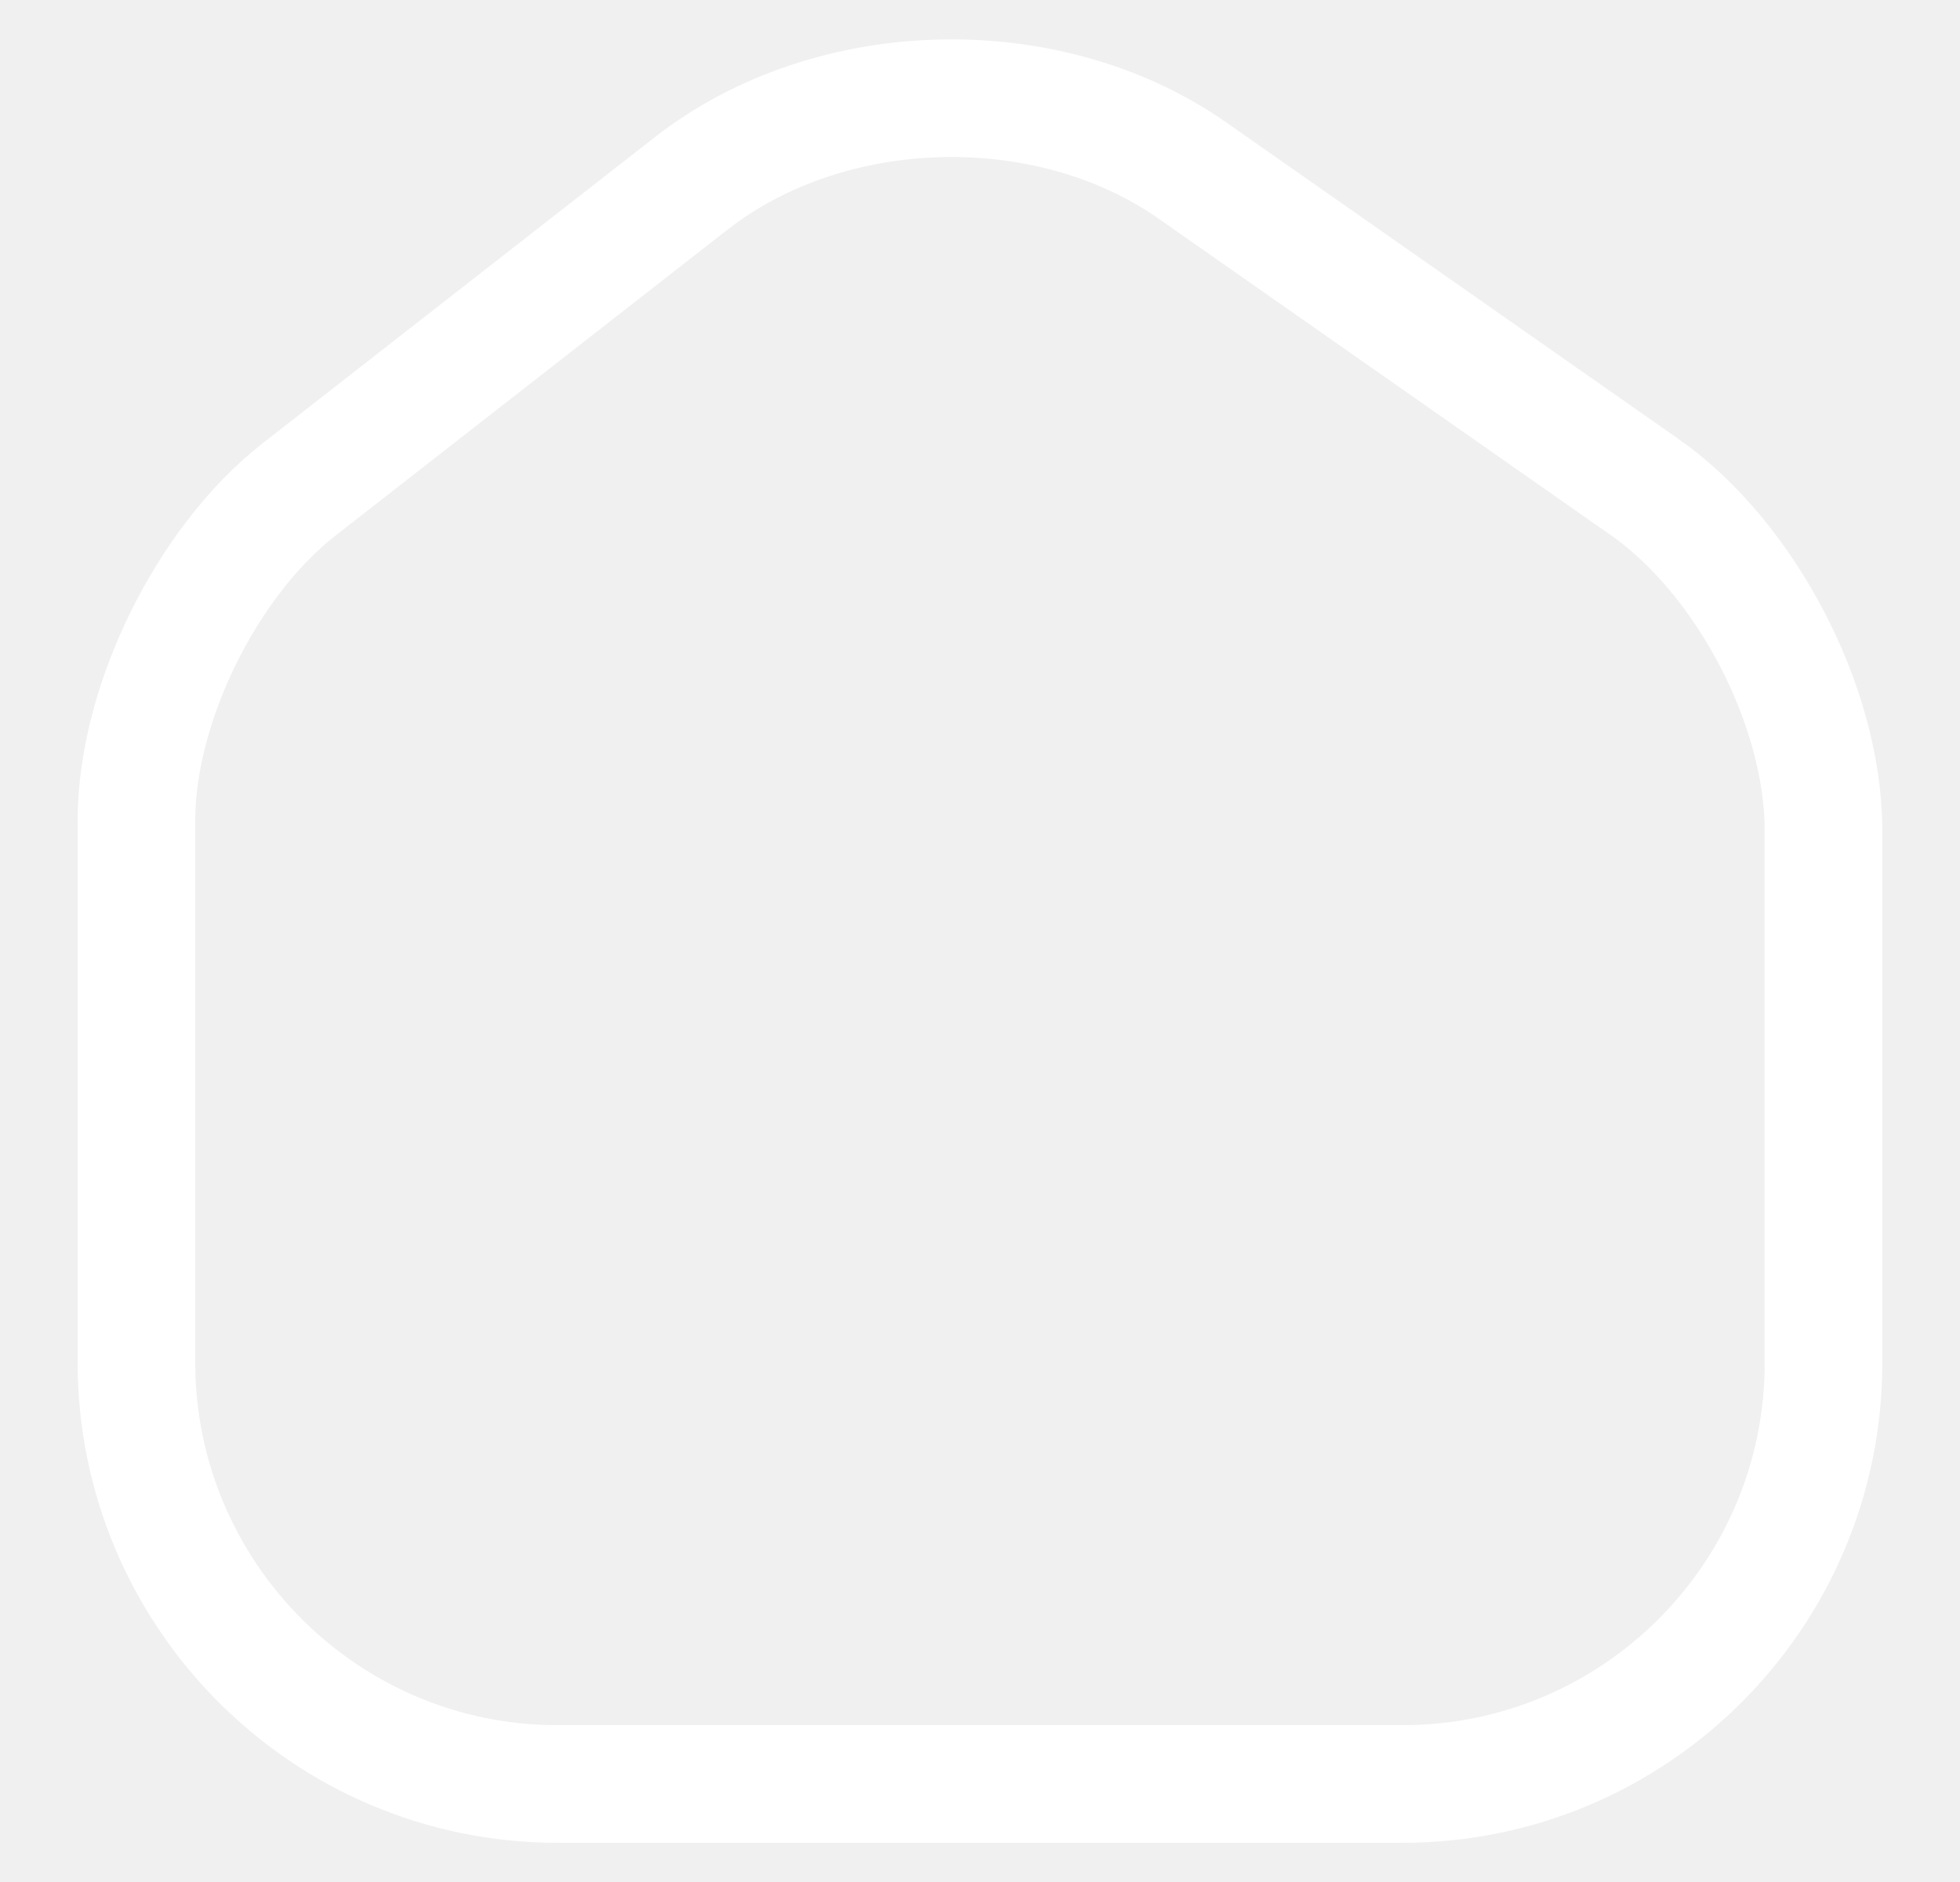
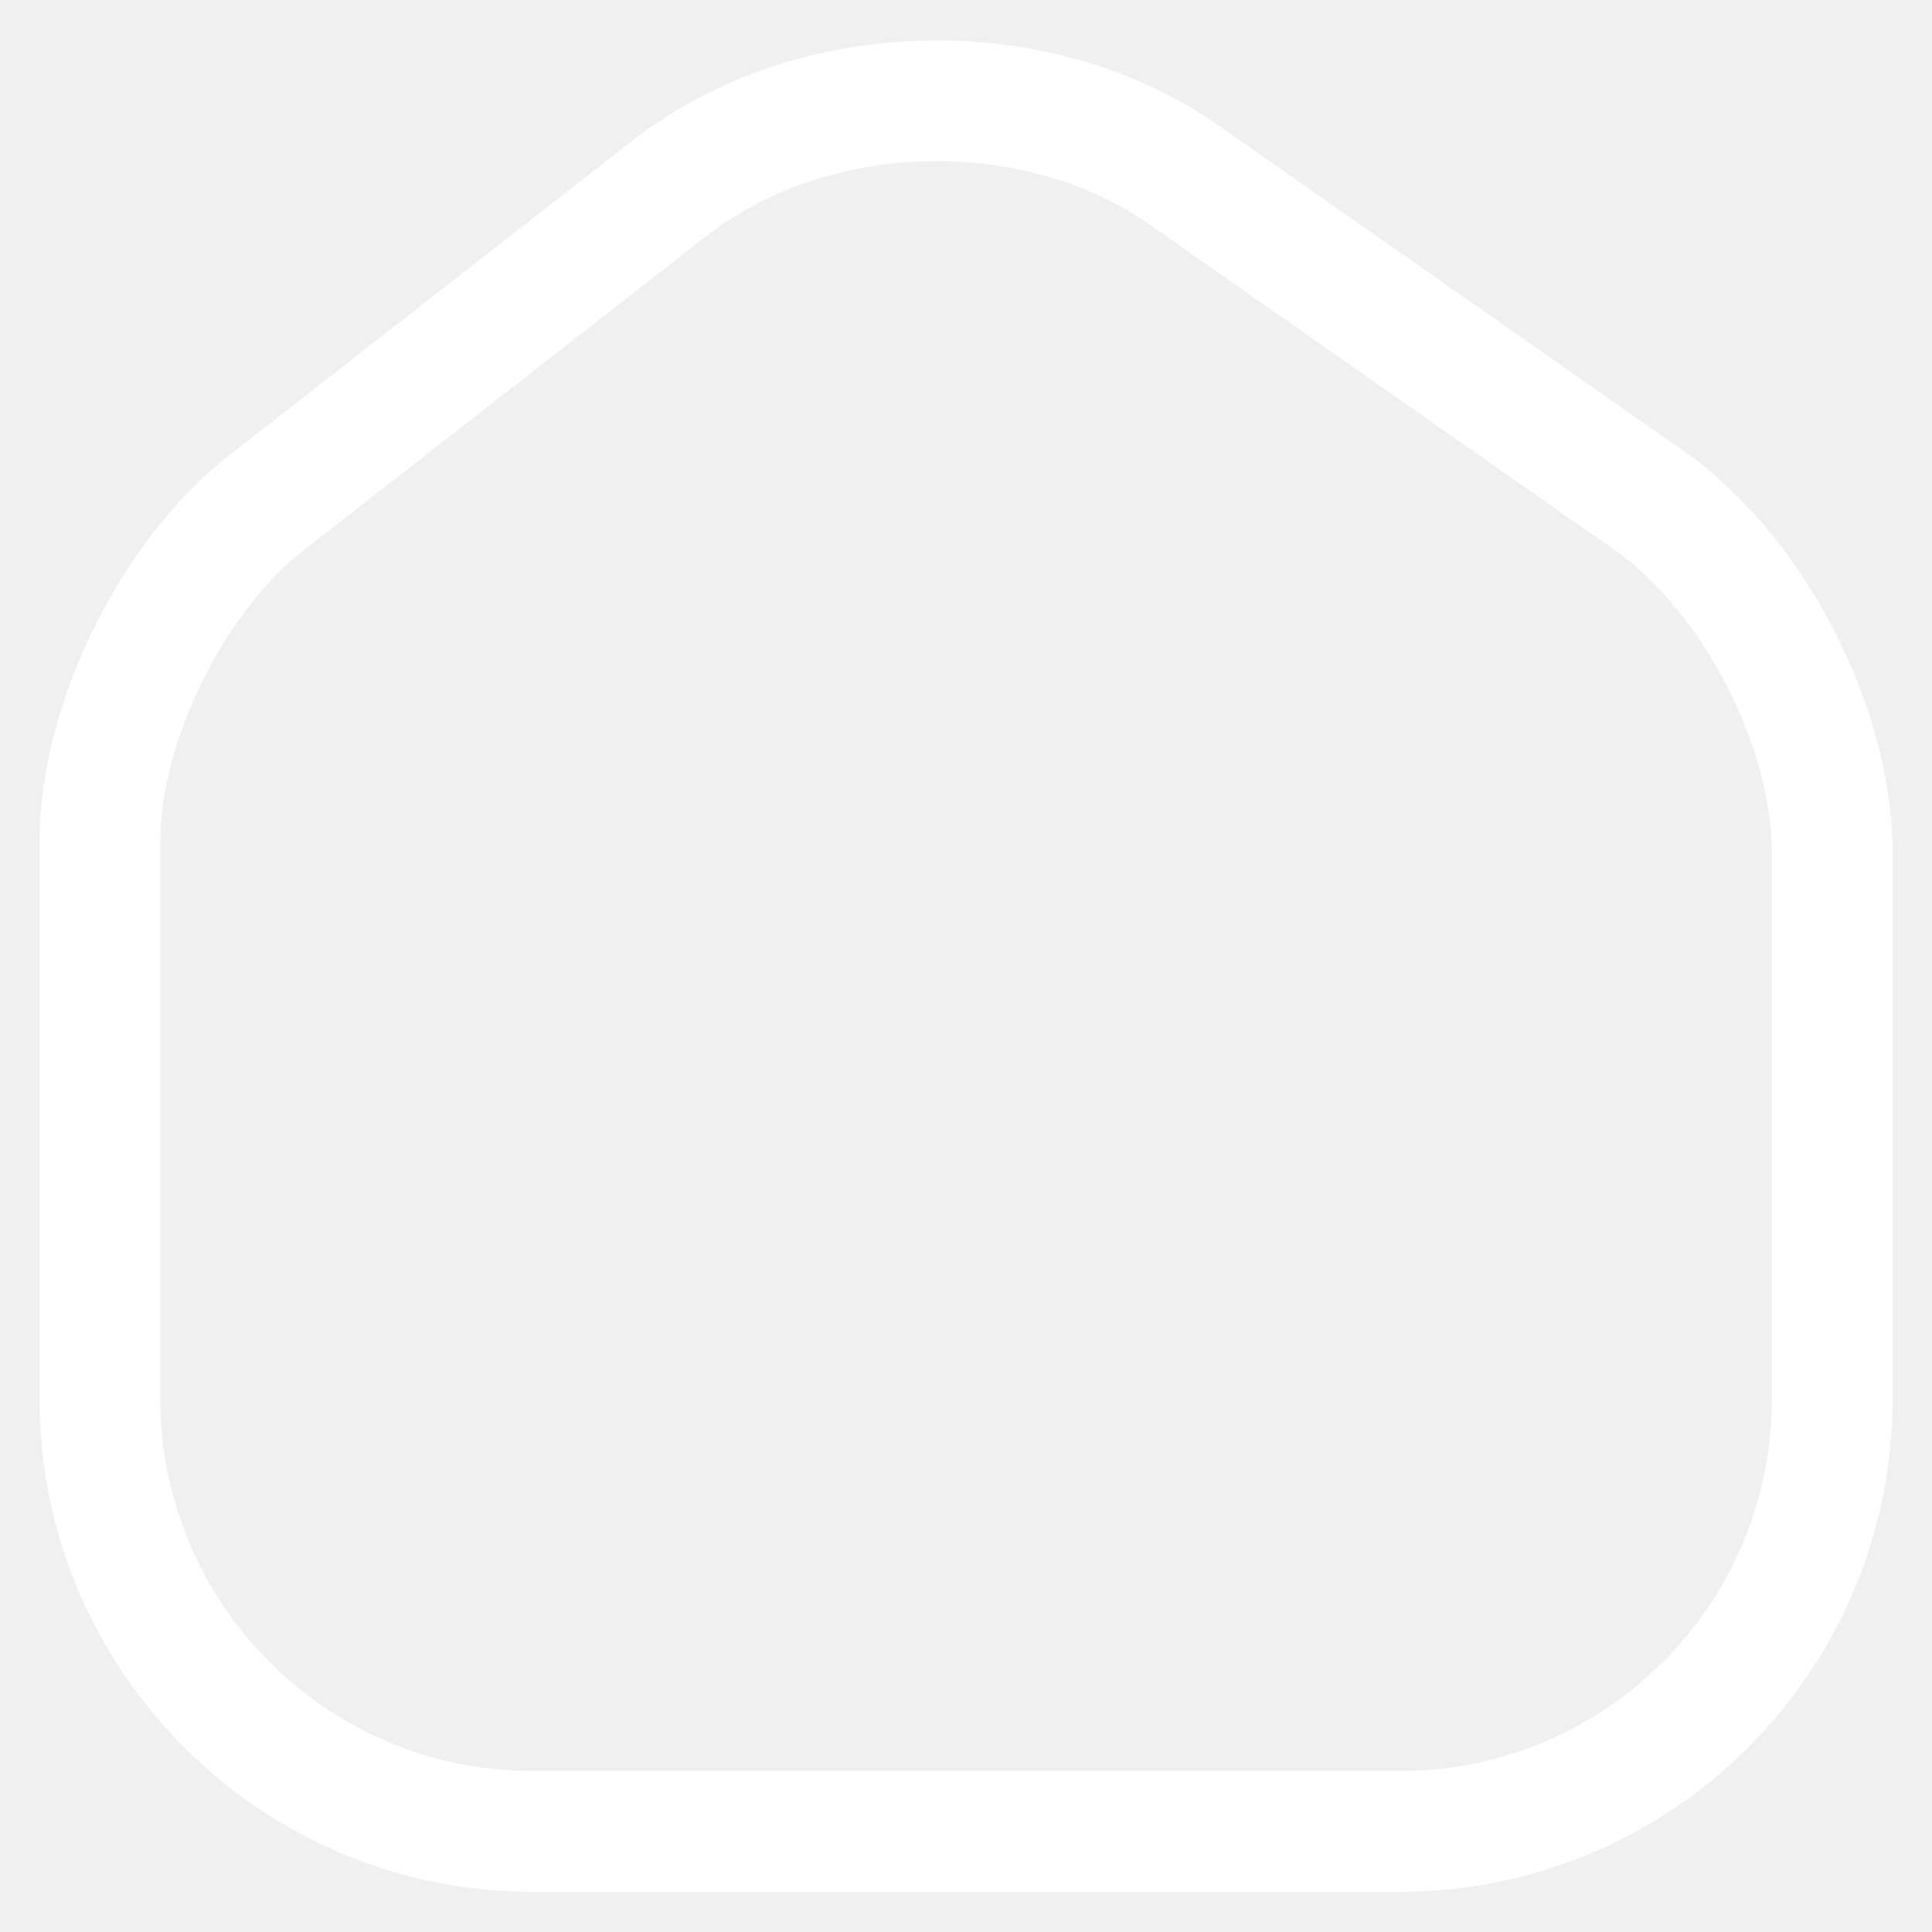
- <svg xmlns="http://www.w3.org/2000/svg" width="25" height="24" viewBox="0 0 25 24" fill="none">
-   <path d="M8.831 2.328C10.6 0.956 13.37 0.887 15.21 2.175L20.97 6.206H20.971C21.642 6.675 22.206 7.387 22.602 8.146C22.998 8.905 23.259 9.776 23.259 10.6V17.38C23.259 20.344 20.854 22.75 17.89 22.75H7.11C4.144 22.75 1.74 20.332 1.74 17.371V10.47C1.74 9.697 1.978 8.868 2.337 8.139C2.696 7.41 3.208 6.715 3.818 6.239L8.829 2.329L8.831 2.328Z" stroke="white" stroke-width="1.5" />
+ <svg xmlns="http://www.w3.org/2000/svg" width="24" height="24" viewBox="0 0 24 24" fill="none">
+   <path d="M8.331 2.328C10.101 0.956 12.871 0.887 14.71 2.175L20.47 6.206H20.471C21.142 6.675 21.706 7.387 22.102 8.146C22.499 8.905 22.76 9.776 22.76 10.6V17.38C22.76 20.344 20.355 22.75 17.391 22.75H6.61C3.644 22.75 1.24 20.332 1.24 17.371V10.47C1.24 9.697 1.478 8.868 1.837 8.139C2.196 7.41 2.708 6.715 3.318 6.239L8.329 2.329L8.331 2.328Z" stroke="white" stroke-width="1.5" />
</svg>
